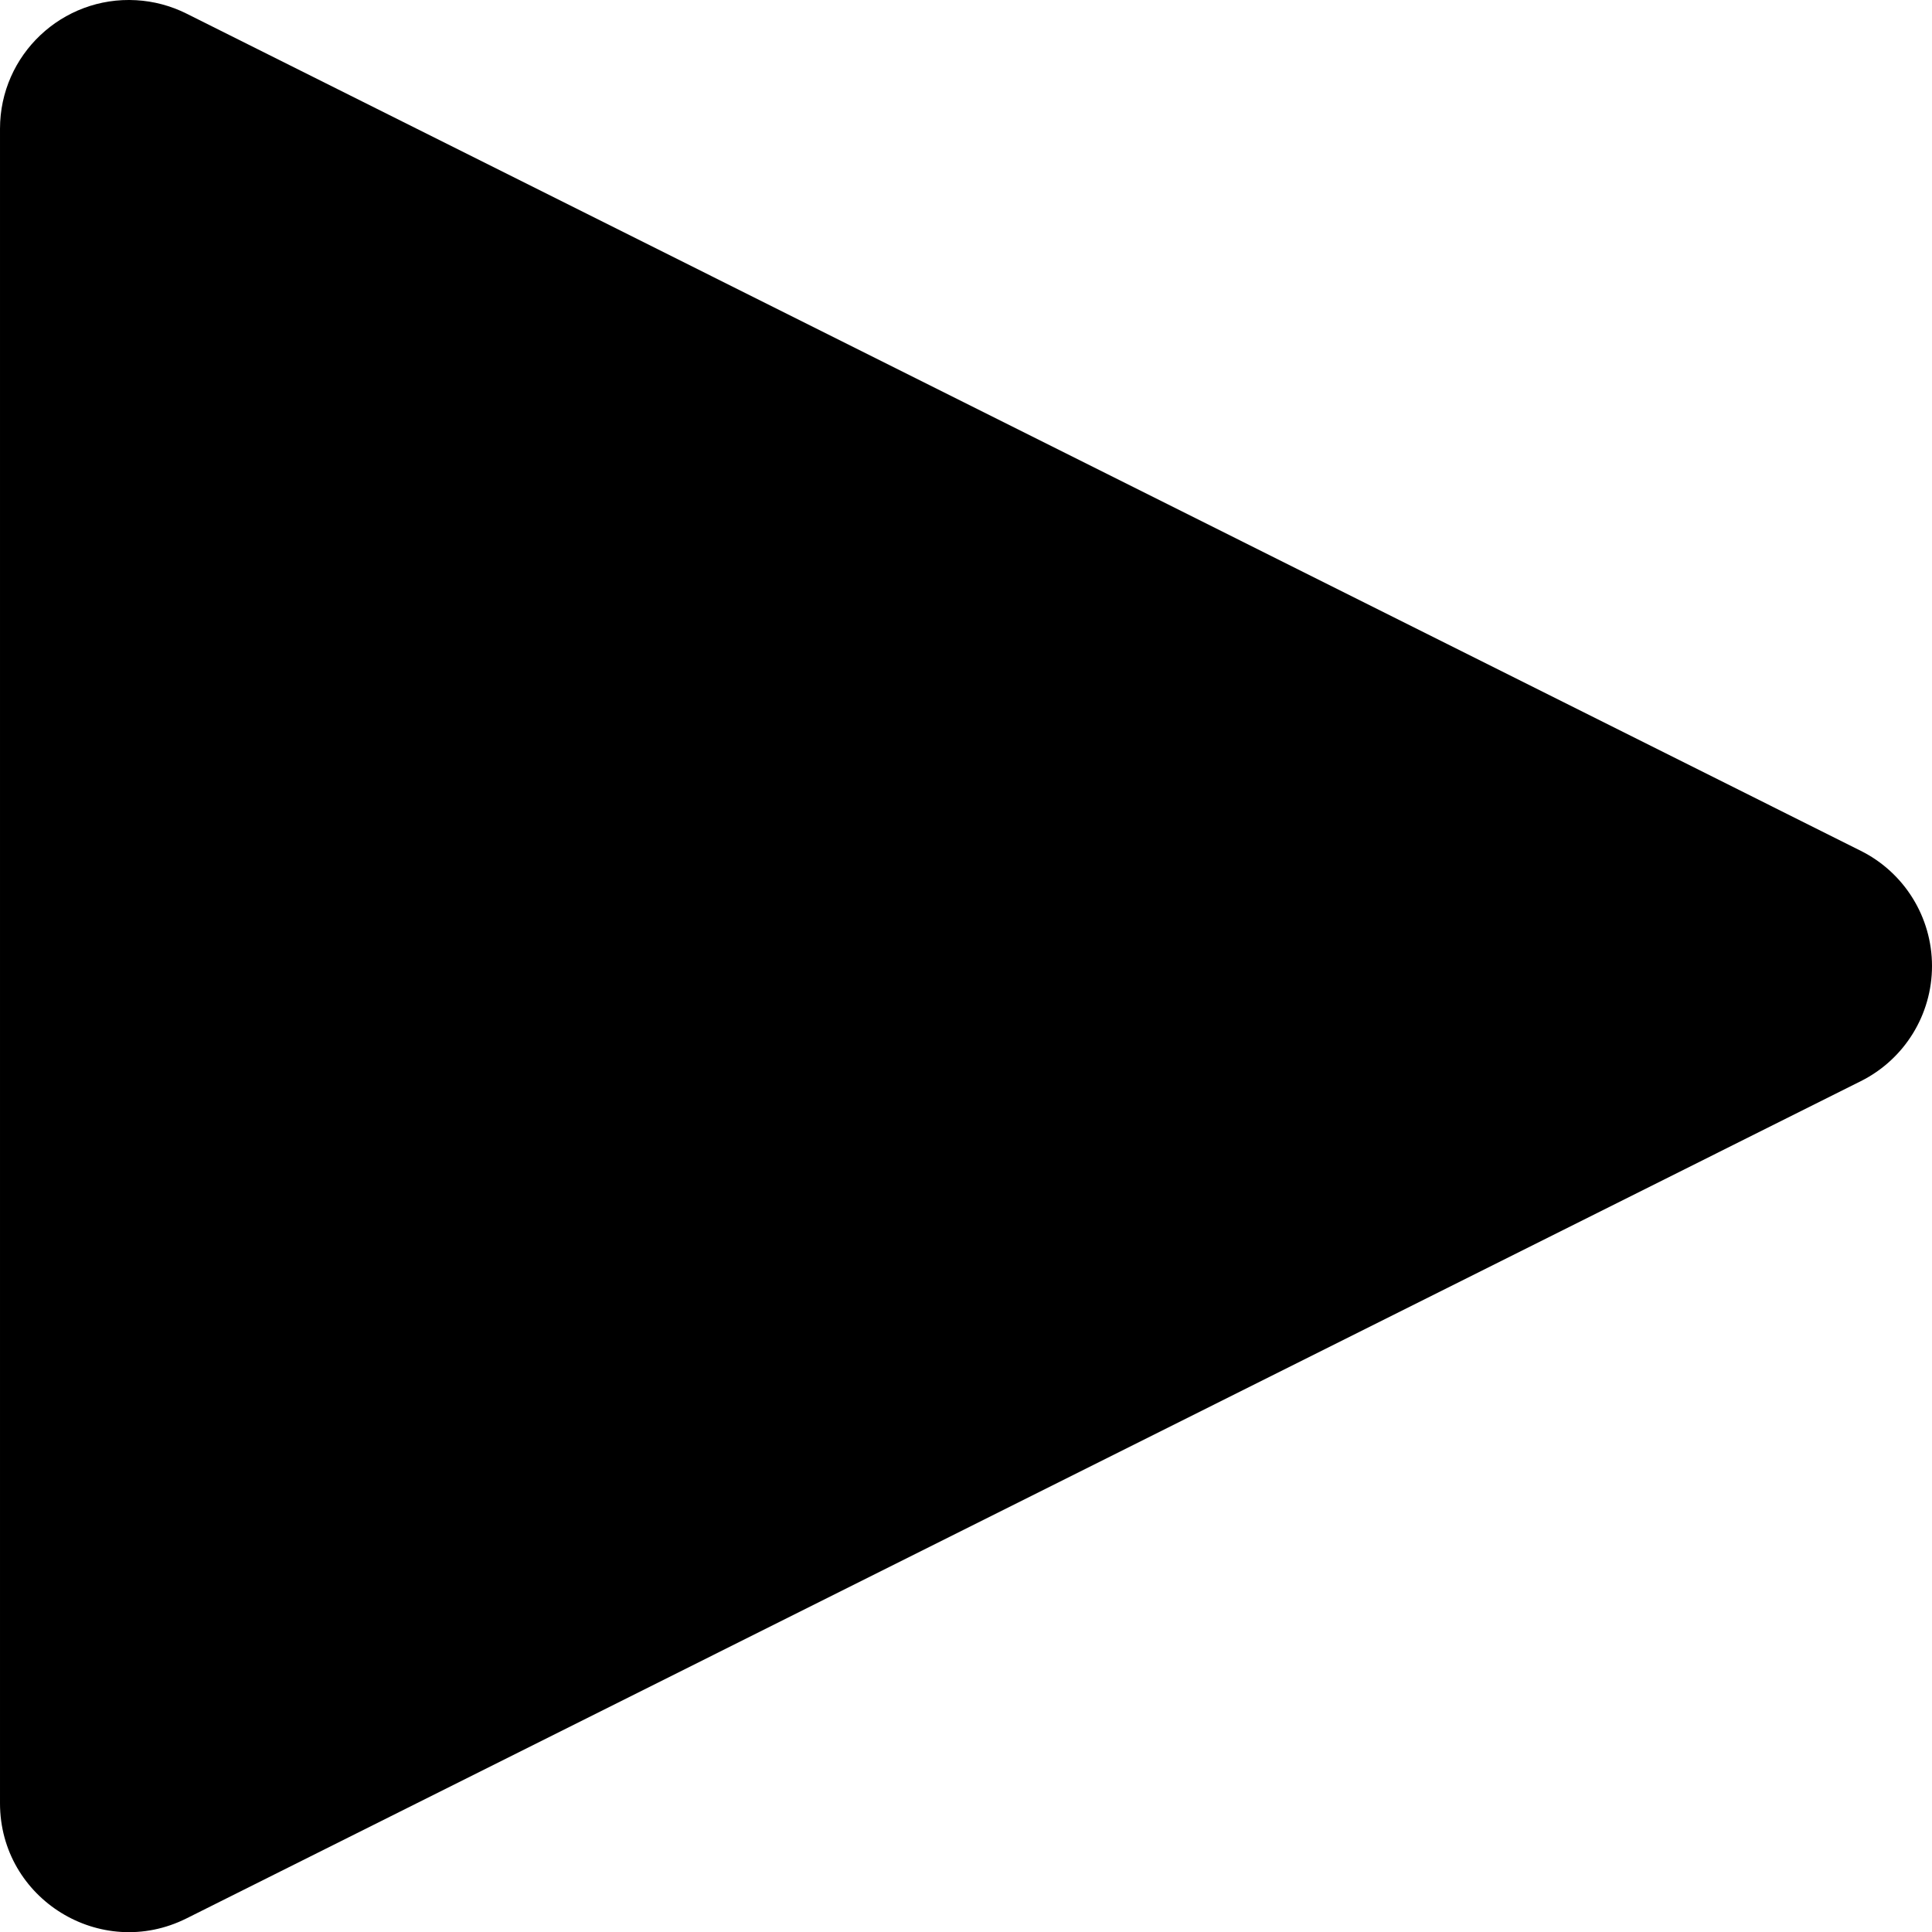
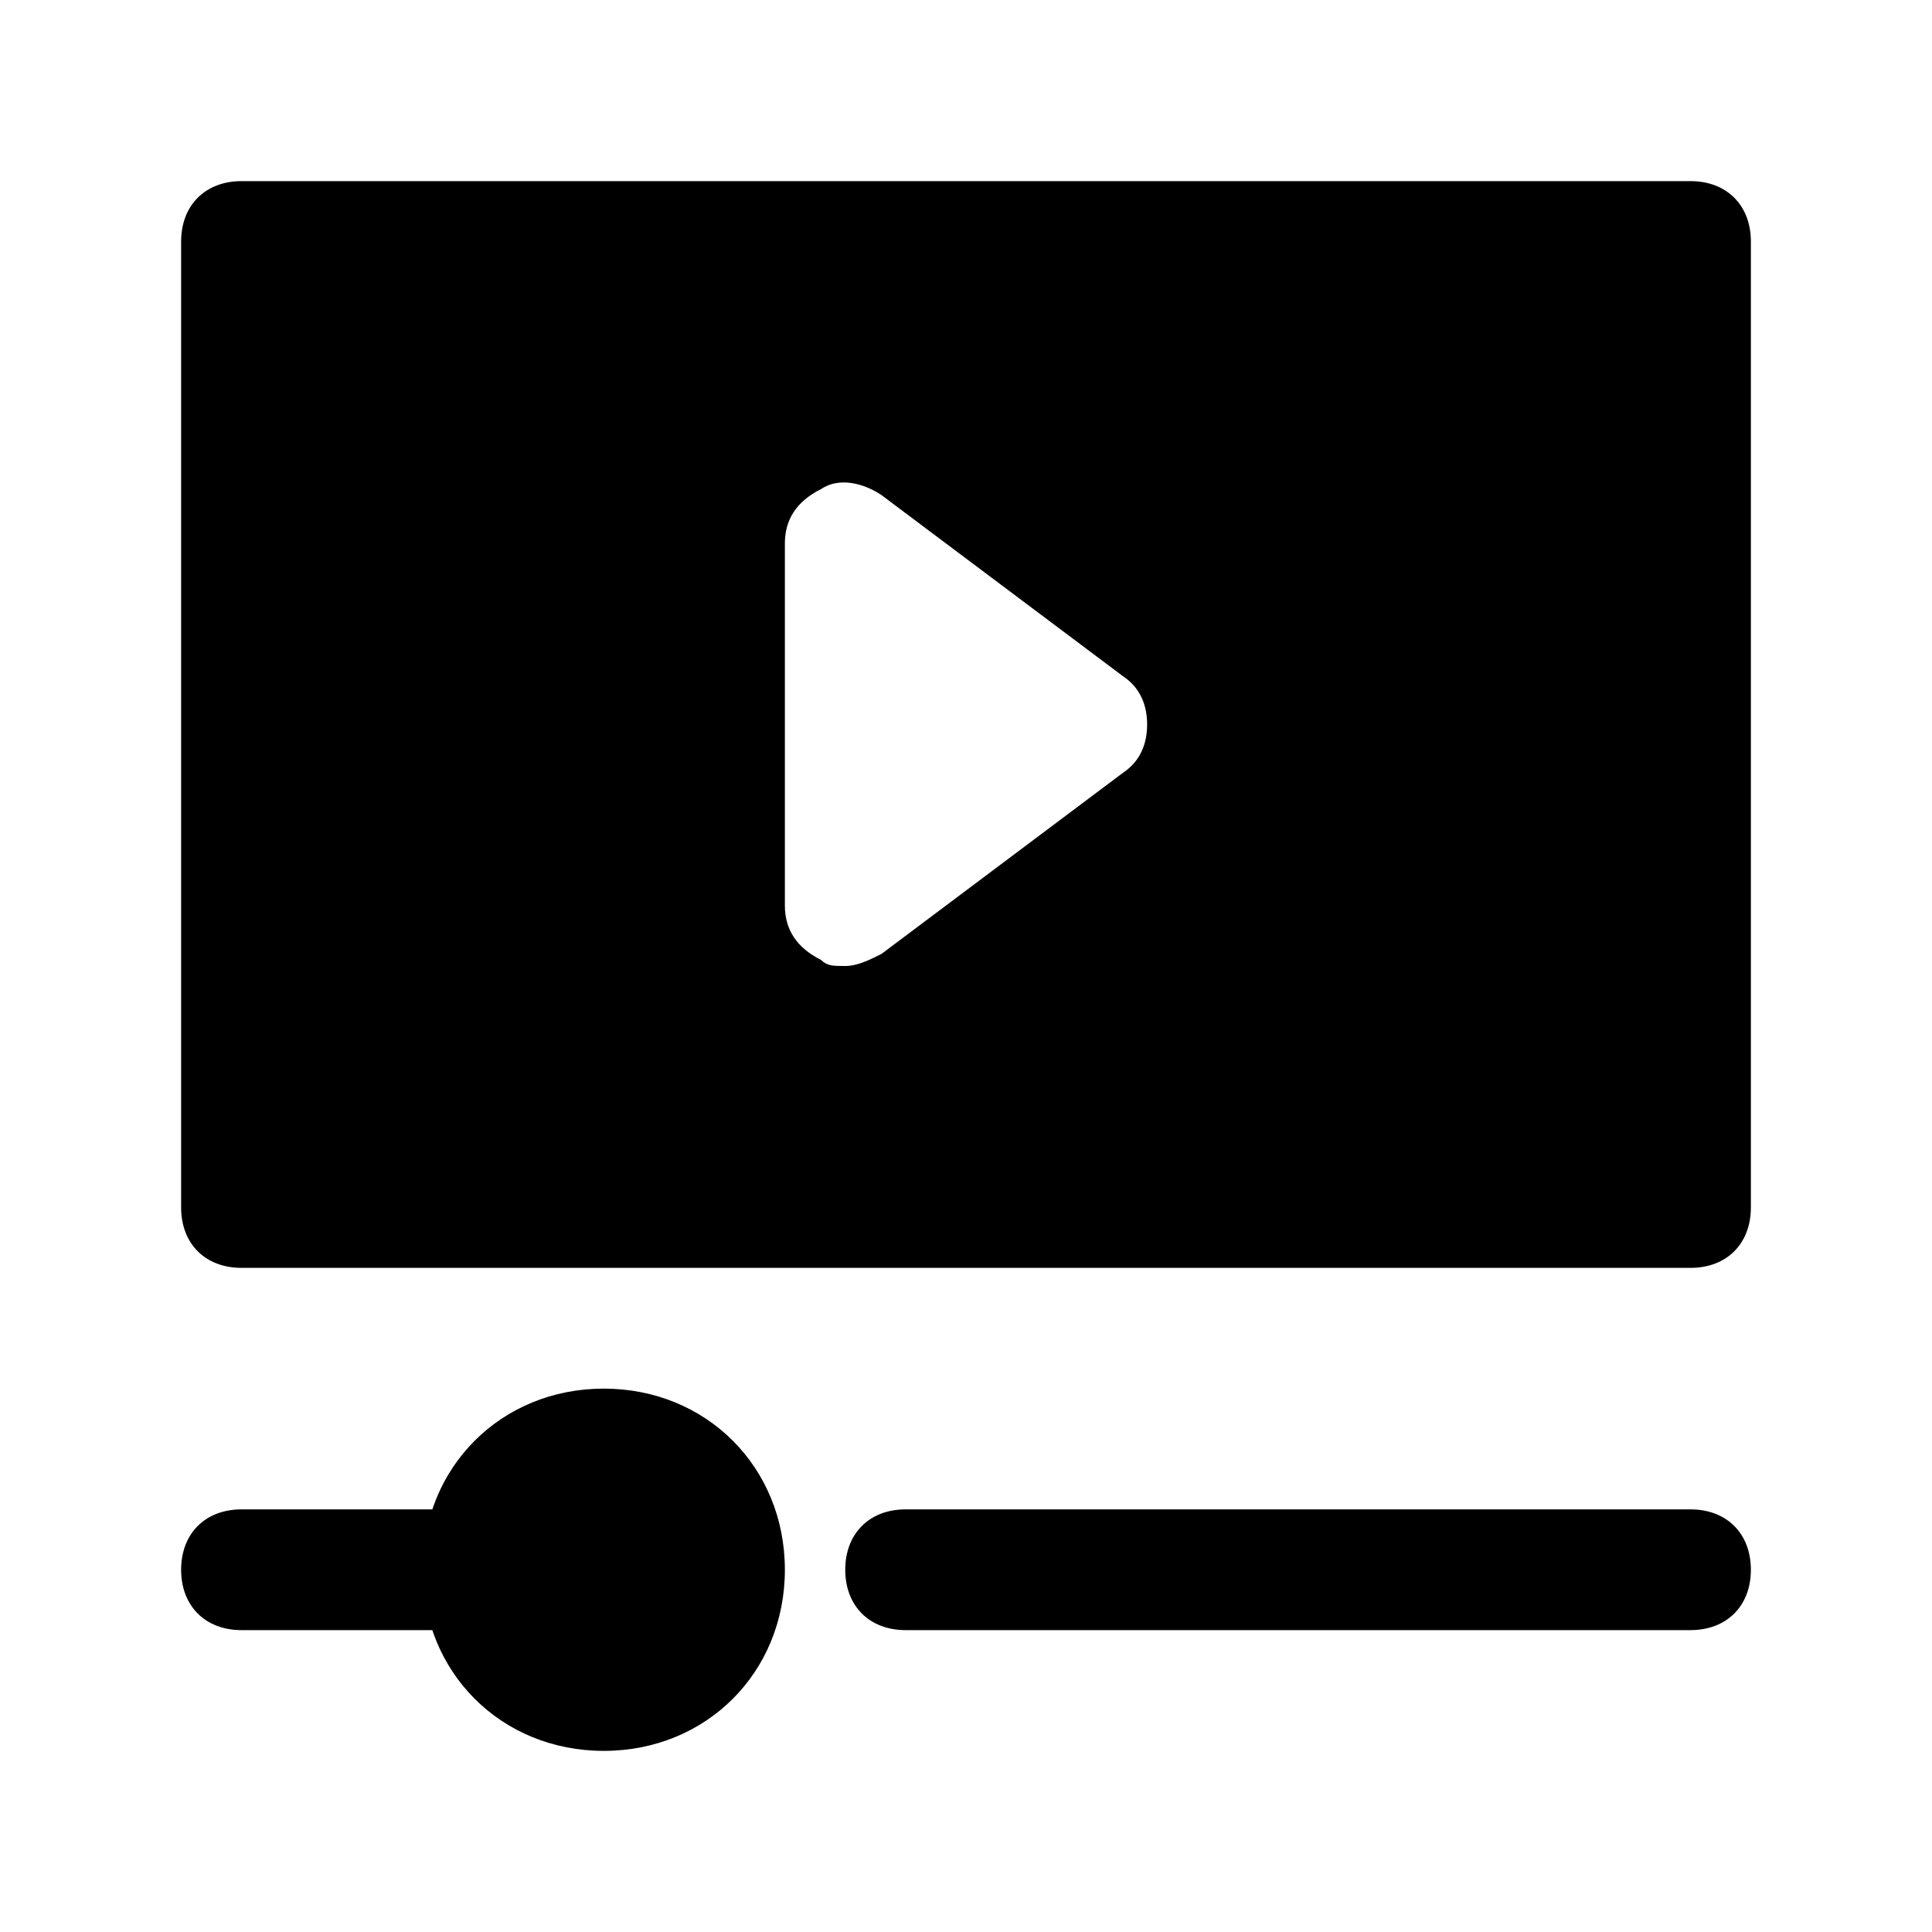
- <svg xmlns="http://www.w3.org/2000/svg" viewBox="0 0 600 600" version="1.1" id="svg9724" width="600" height="600">
-   <defs id="defs9728" />
-   <g id="g10449" transform="matrix(0.9517321,0,0,0.9511579,13.90117,12.16879)" style="stroke-width:1.051">
-     <g id="path10026" transform="matrix(1.380755,0,0,1.270089,273.6001,263.9977)" />
-     <g id="g11314" transform="matrix(1.50923,0,0,1.395555,36.77405,-9.450393)" style="stroke-width:50.695" />
-     <path style="color:#000000;fill:#000000;stroke-linecap:round;stroke-linejoin:round;-inkscape-stroke:none" d="M 29.83,-12.727 C 5.711,-14.1 -14.602,5.086 -14.605,29.244 V 575.979 c 0.005,31.255 32.9,51.579 60.854,37.598 L 592.6,340.209 c 14.234,-7.126 23.224,-21.679 23.224,-37.598 0,-15.918 -8.99,-30.472 -23.224,-37.598 L 46.248,-8.354 C 41.13,-10.913 35.543,-12.401 29.83,-12.727 Z" id="path559" />
+ <svg xmlns="http://www.w3.org/2000/svg" fill="#000000" height="800px" width="800px" version="1.1" id="Icons" viewBox="0 0 32 32" xml:space="preserve">
+   <path d="M28,3H4C3.4,3,3,3.4,3,4v16c0,0.6,0.4,1,1,1h24c0.6,0,1-0.4,1-1V4C29,3.4,28.6,3,28,3z M18.6,12.8l-4,3  C14.4,15.9,14.2,16,14,16c-0.2,0-0.3,0-0.4-0.1C13.2,15.7,13,15.4,13,15V9c0-0.4,0.2-0.7,0.6-0.9c0.3-0.2,0.7-0.1,1,0.1l4,3  c0.3,0.2,0.4,0.5,0.4,0.8S18.9,12.6,18.6,12.8z" />
+   <g>
+     <path d="M10,29c-1.7,0-3-1.3-3-3s1.3-3,3-3s3,1.3,3,3S11.7,29,10,29z" />
+   </g>
+   <g>
+     <path d="M8,27H4c-0.6,0-1-0.4-1-1s0.4-1,1-1h4c0.6,0,1,0.4,1,1S8.6,27,8,27z" />
+   </g>
+   <g>
+     <path d="M28,27H15c-0.6,0-1-0.4-1-1s0.4-1,1-1h13c0.6,0,1,0.4,1,1S28.6,27,28,27z" />
  </g>
</svg>
